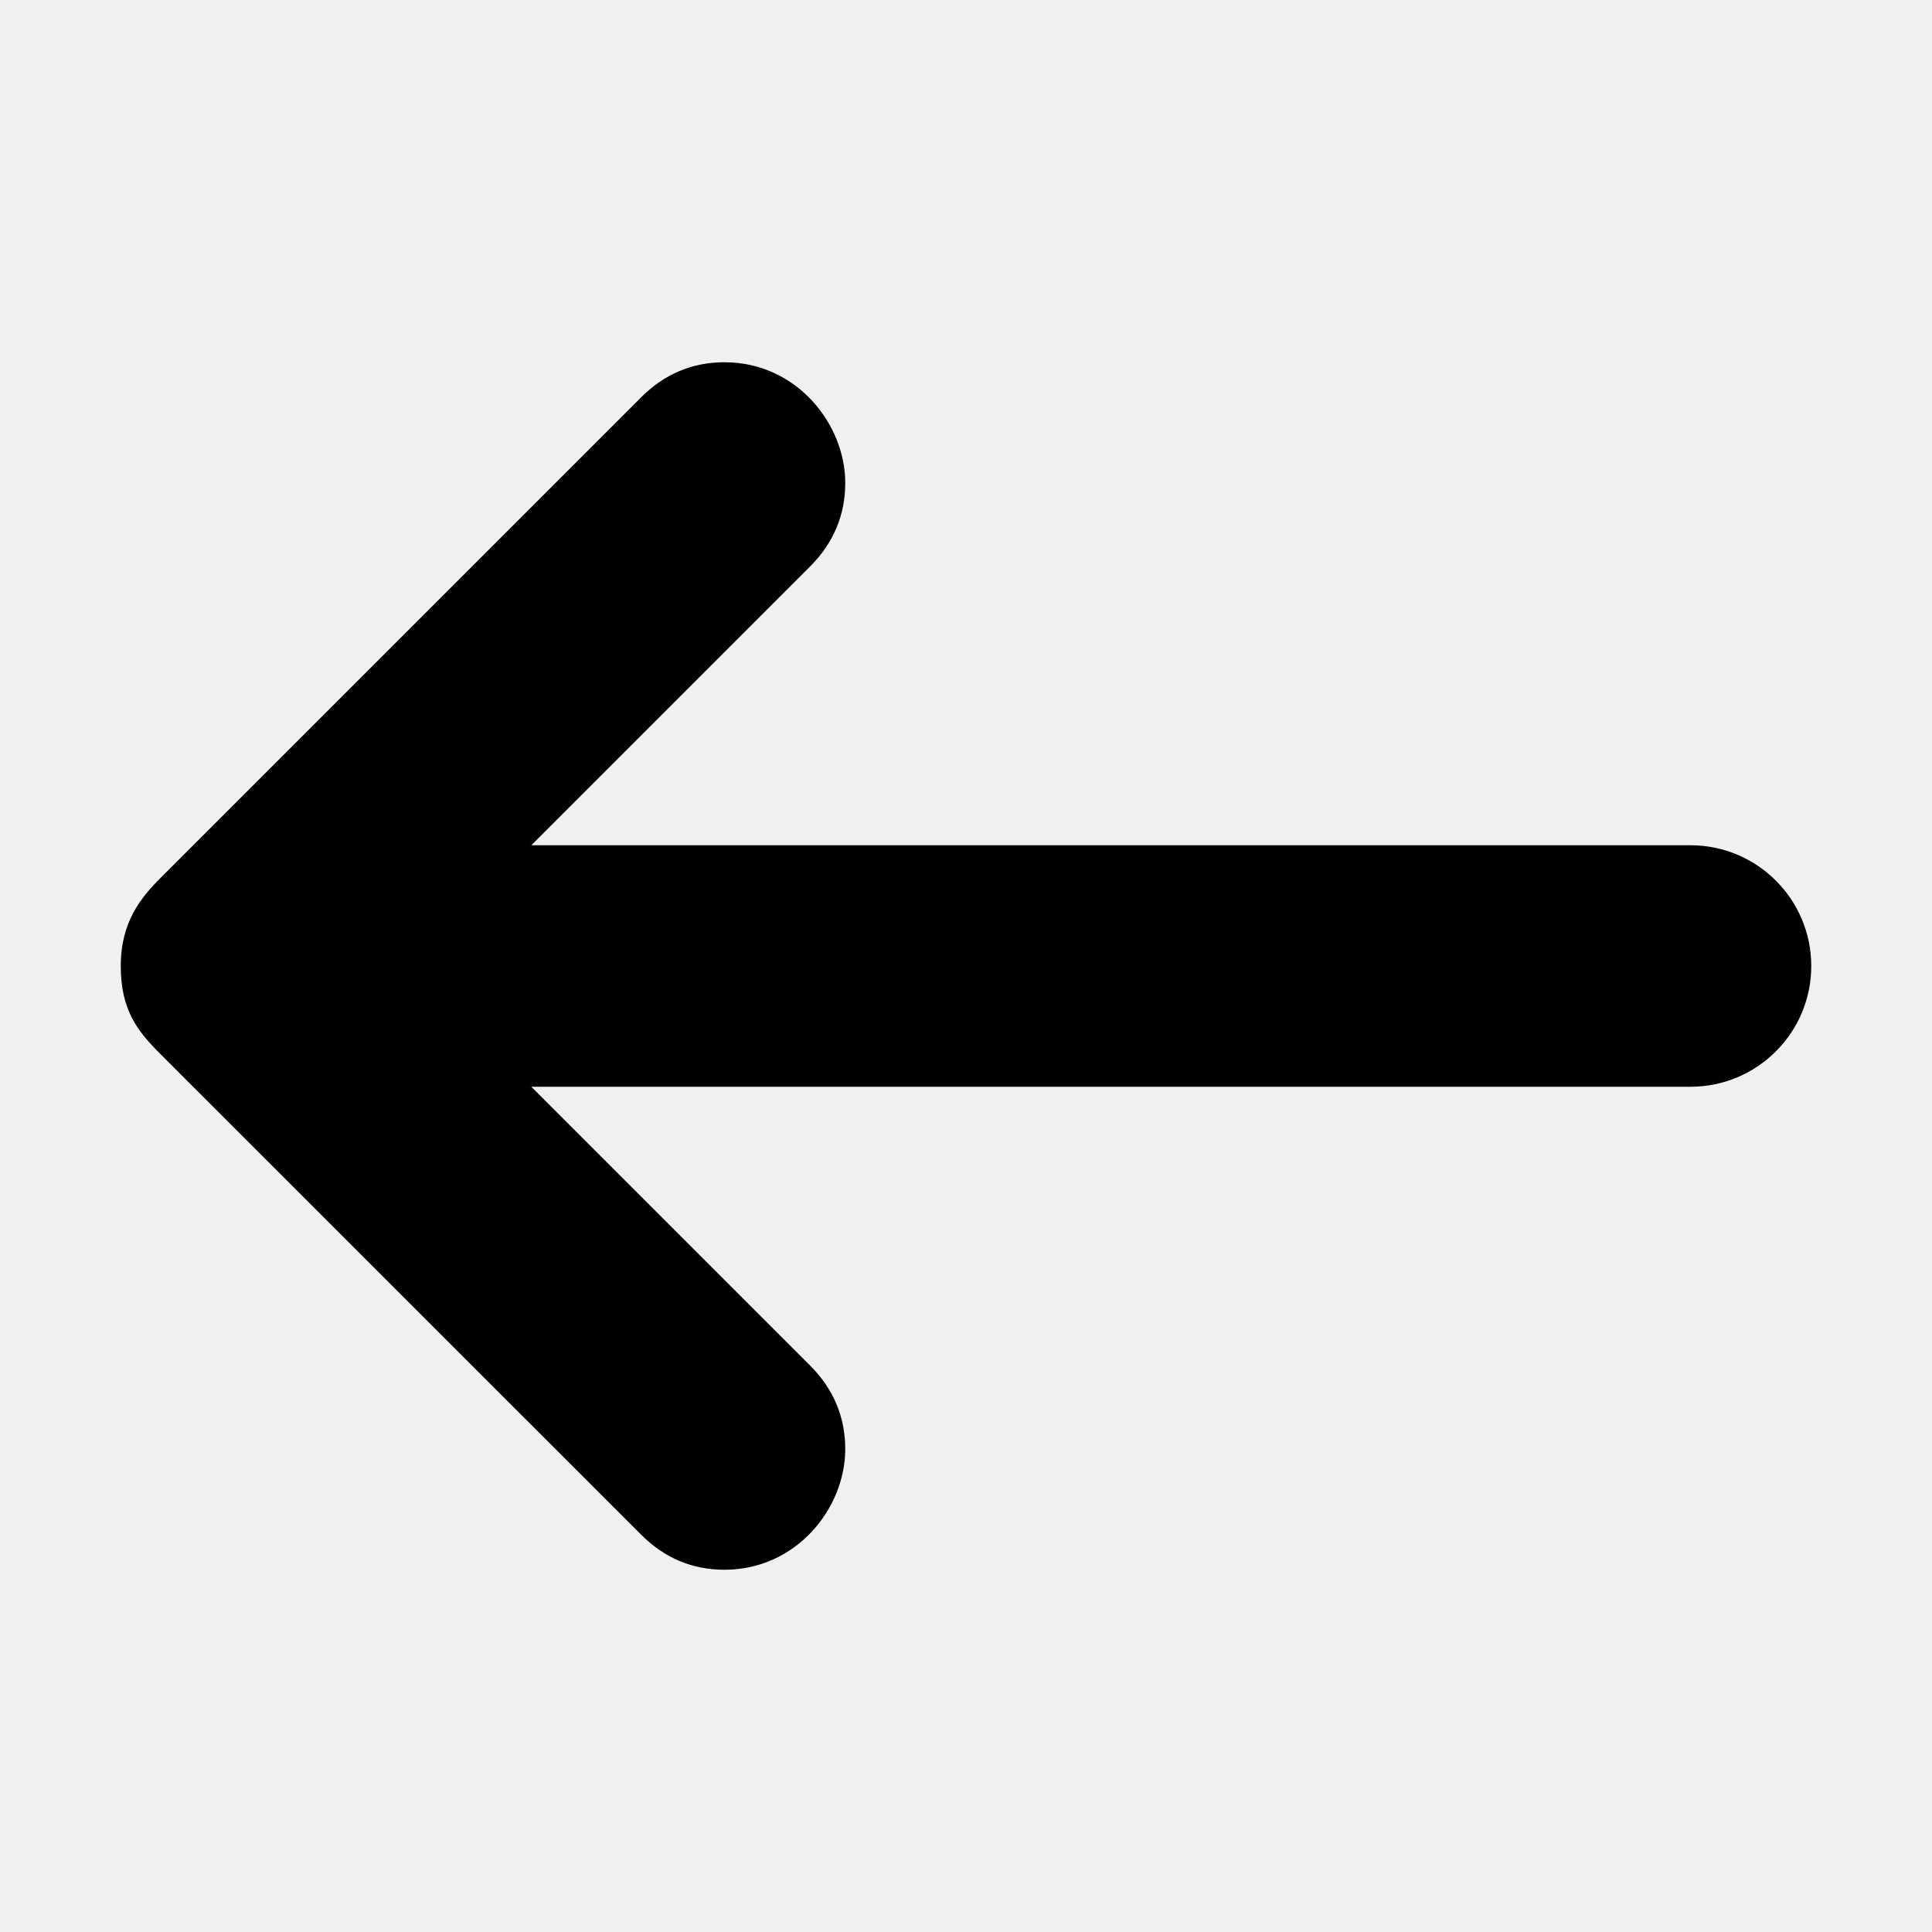
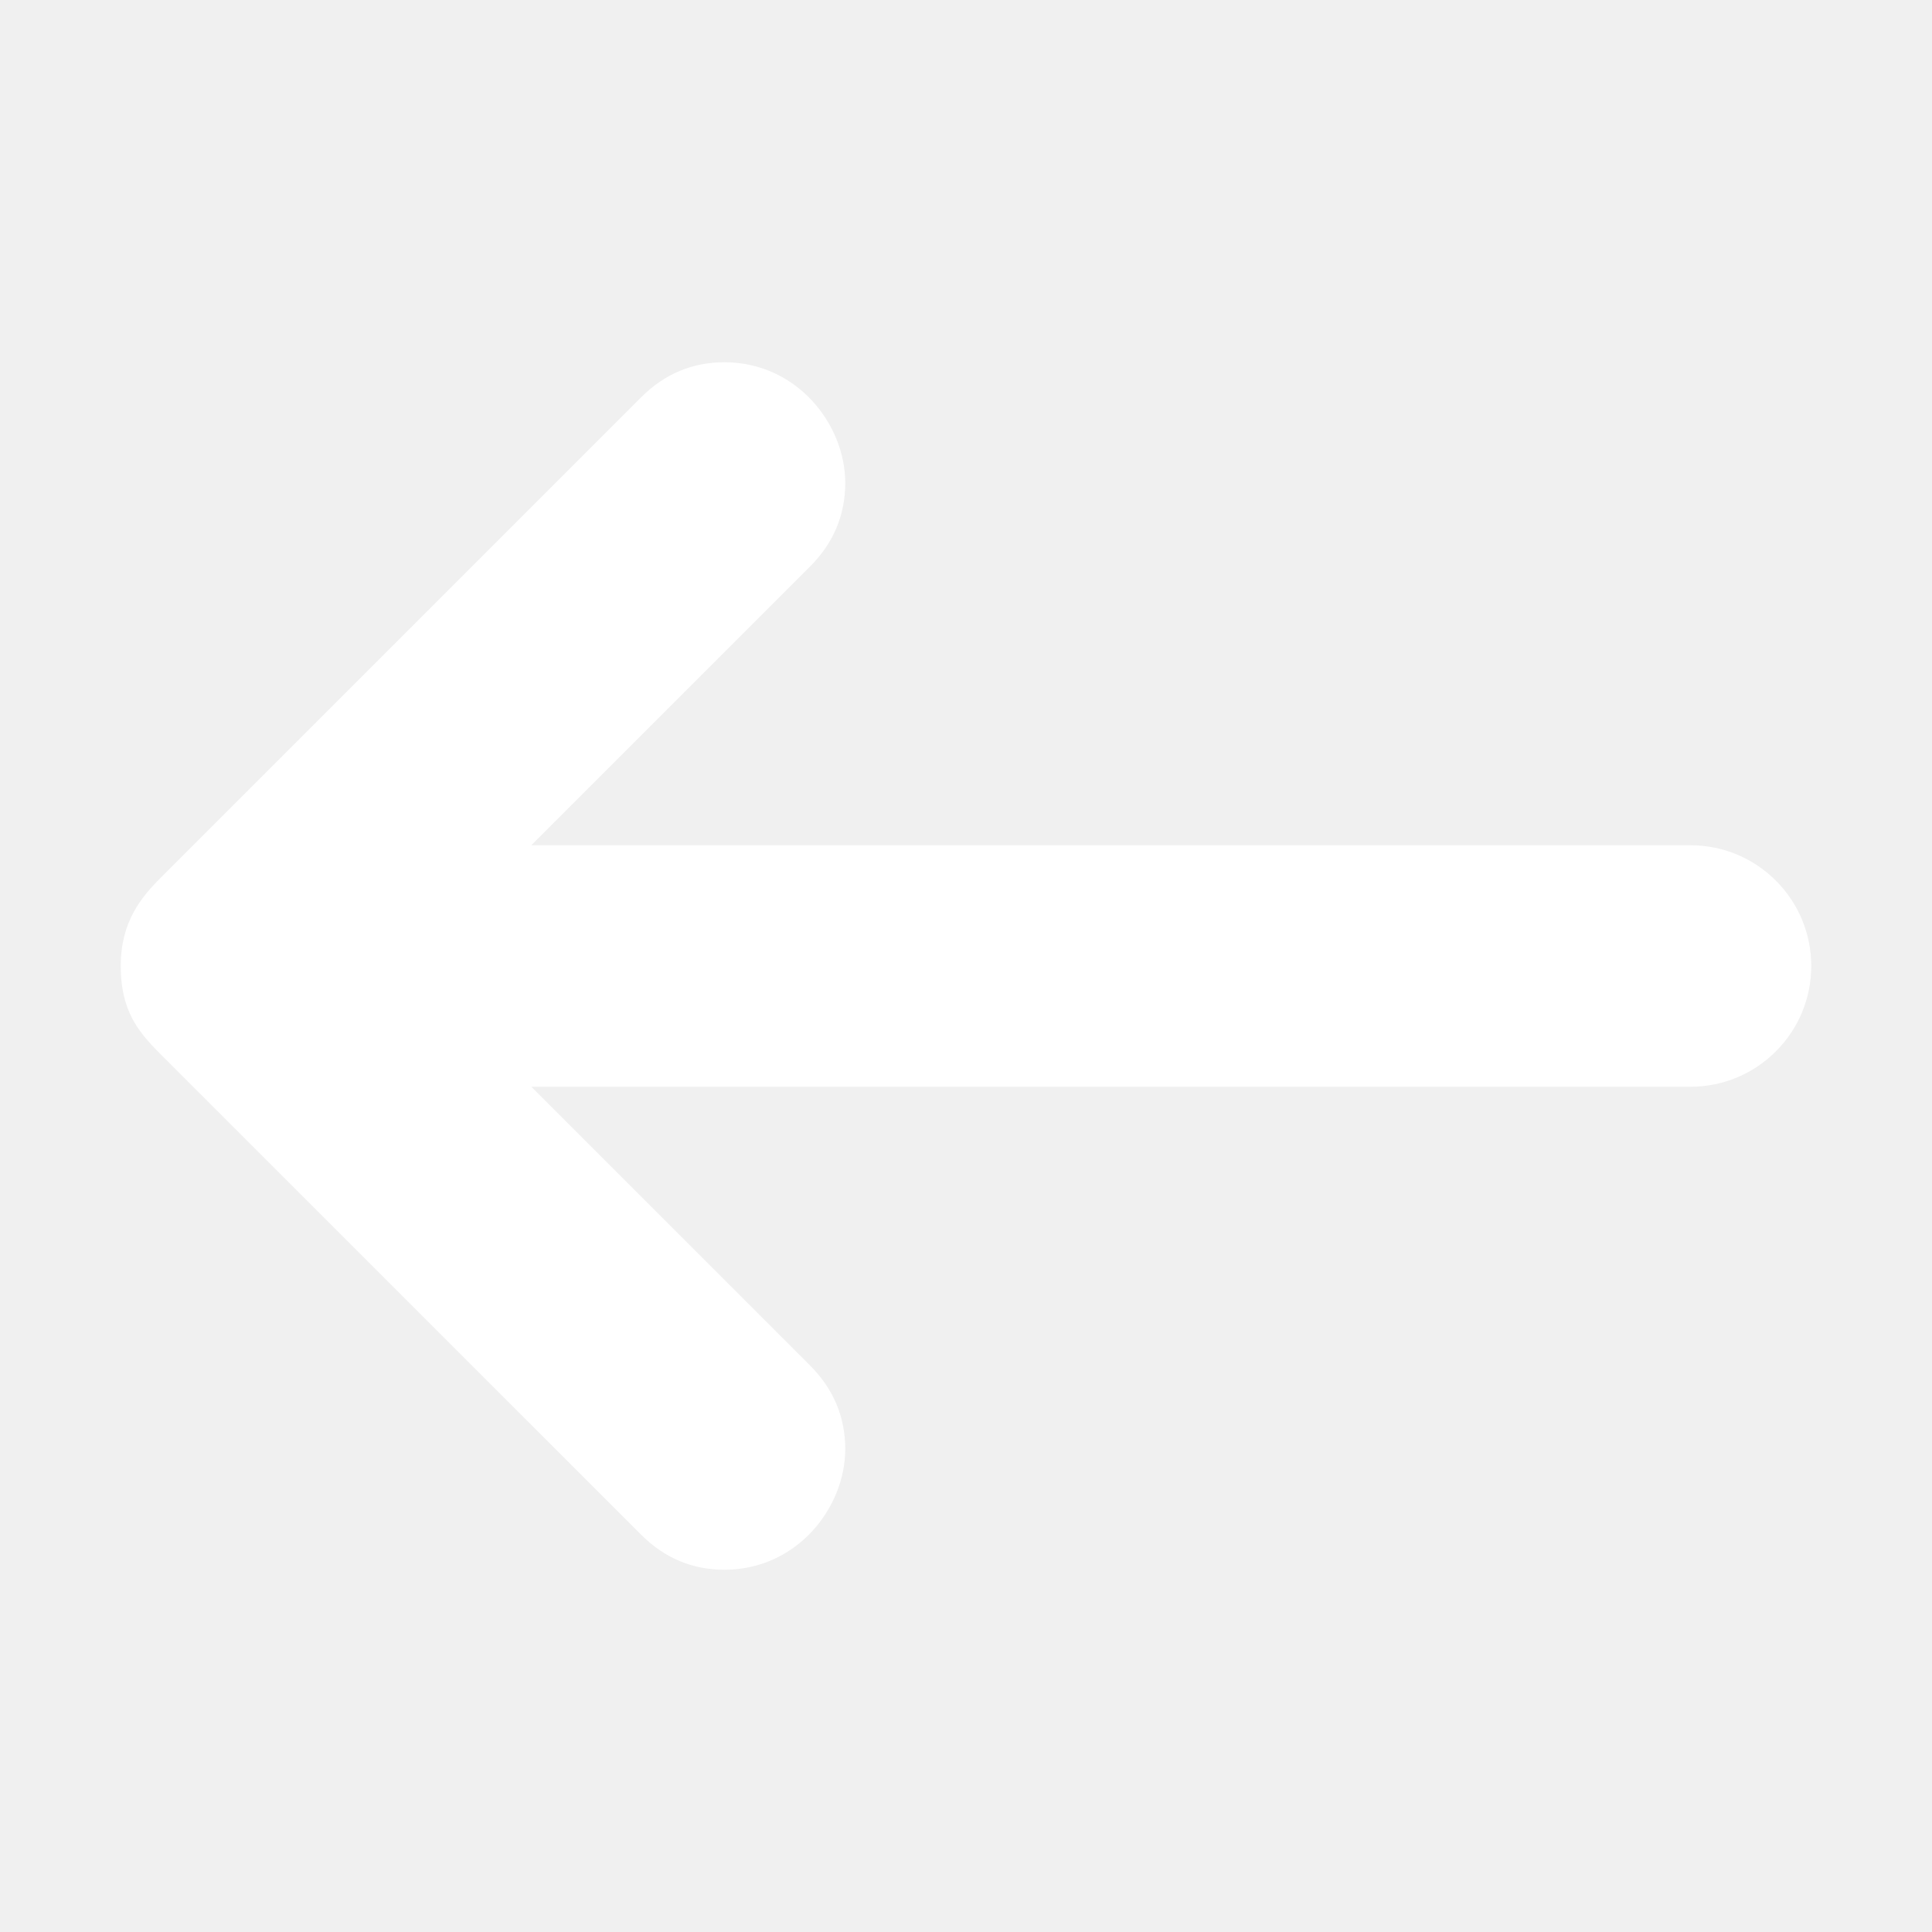
<svg xmlns="http://www.w3.org/2000/svg" height="32px" id="Layer_1" style="enable-background:new 0 0 32 32;" version="1.1" viewBox="0 0 32 32" width="32px" xml:space="preserve">
-   <path d="M28,14H8.8l4.62-4.62C13.814,8.986,14,8.516,14,8c0-0.984-0.813-2-2-2c-0.531,0-0.994,0.193-1.38,0.58l-7.958,7.958  C2.334,14.866,2,15.271,2,16s0.279,1.08,0.646,1.447l7.974,7.973C11.006,25.807,11.469,26,12,26c1.188,0,2-1.016,2-2  c0-0.516-0.186-0.986-0.58-1.38L8.8,18H28c1.104,0,2-0.896,2-2S29.104,14,28,14z" fill="#000000" />
+   <path d="M28,14H8.8l4.62-4.62C13.814,8.986,14,8.516,14,8c0-0.984-0.813-2-2-2c-0.531,0-0.994,0.193-1.38,0.58l-7.958,7.958  C2.334,14.866,2,15.271,2,16s0.279,1.08,0.646,1.447l7.974,7.973C11.006,25.807,11.469,26,12,26c1.188,0,2-1.016,2-2  c0-0.516-0.186-0.986-0.58-1.38L8.8,18H28c1.104,0,2-0.896,2-2S29.104,14,28,14z" fill="#ffffff" />
</svg>
